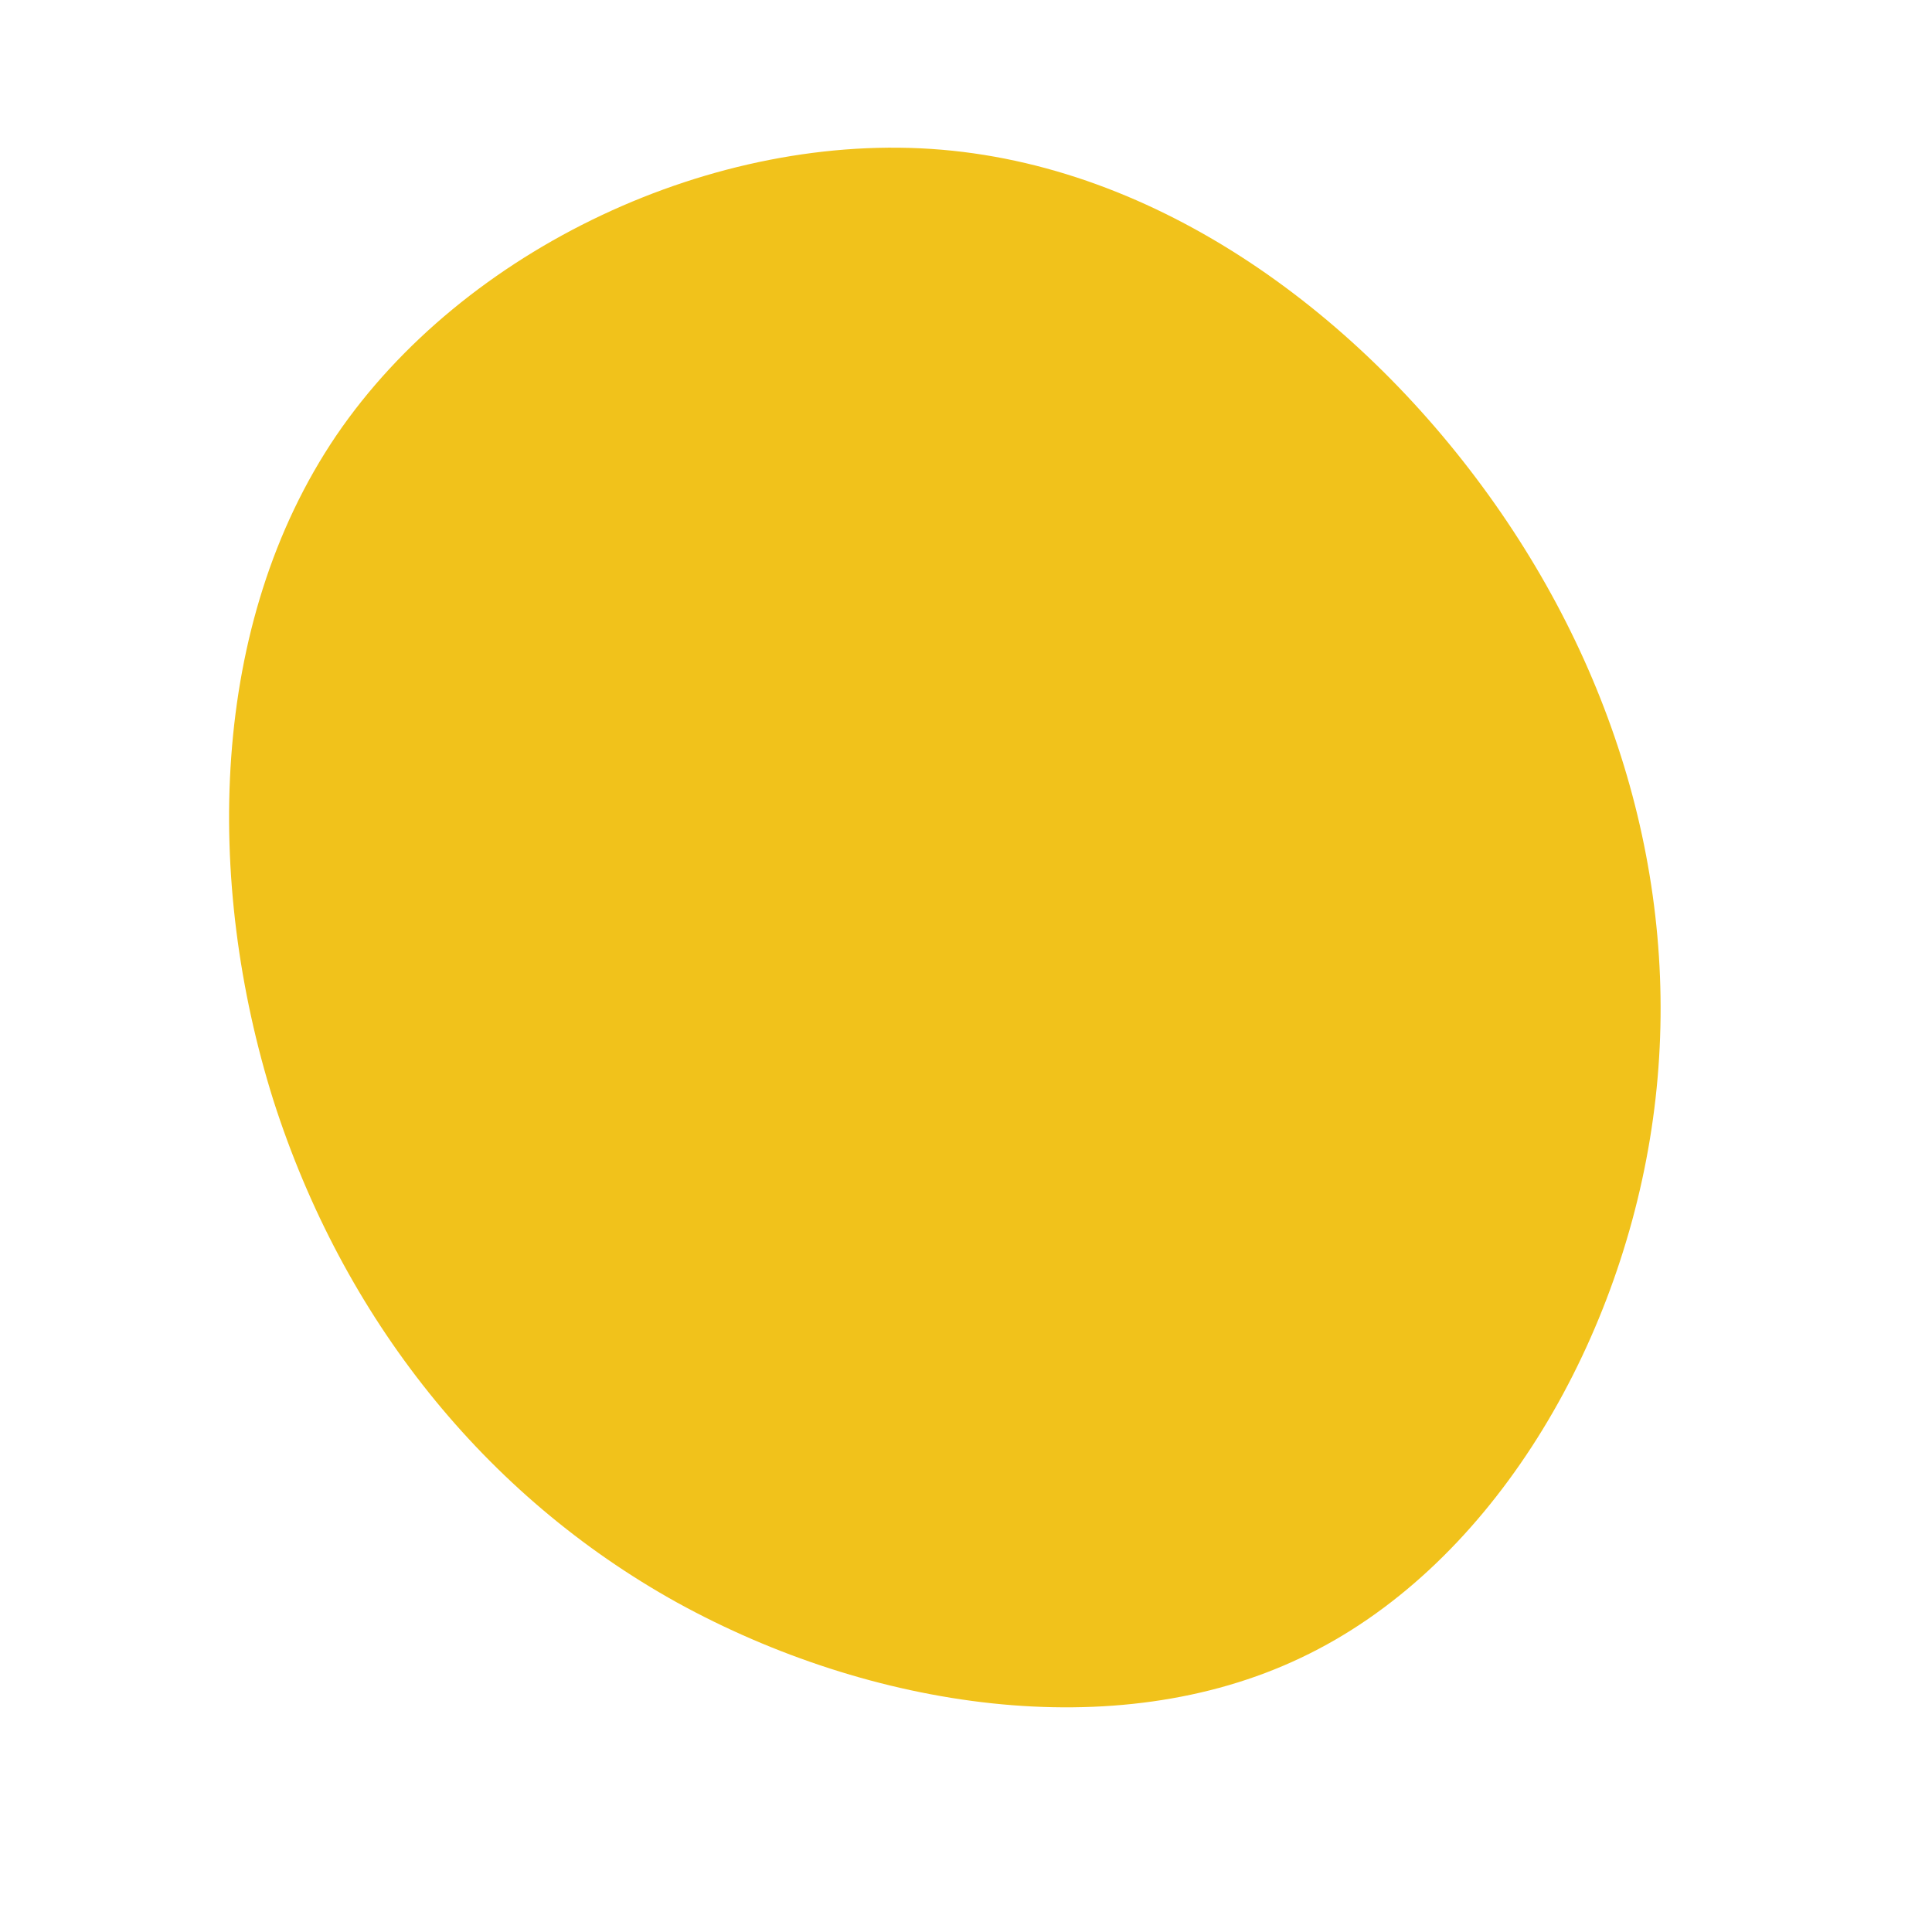
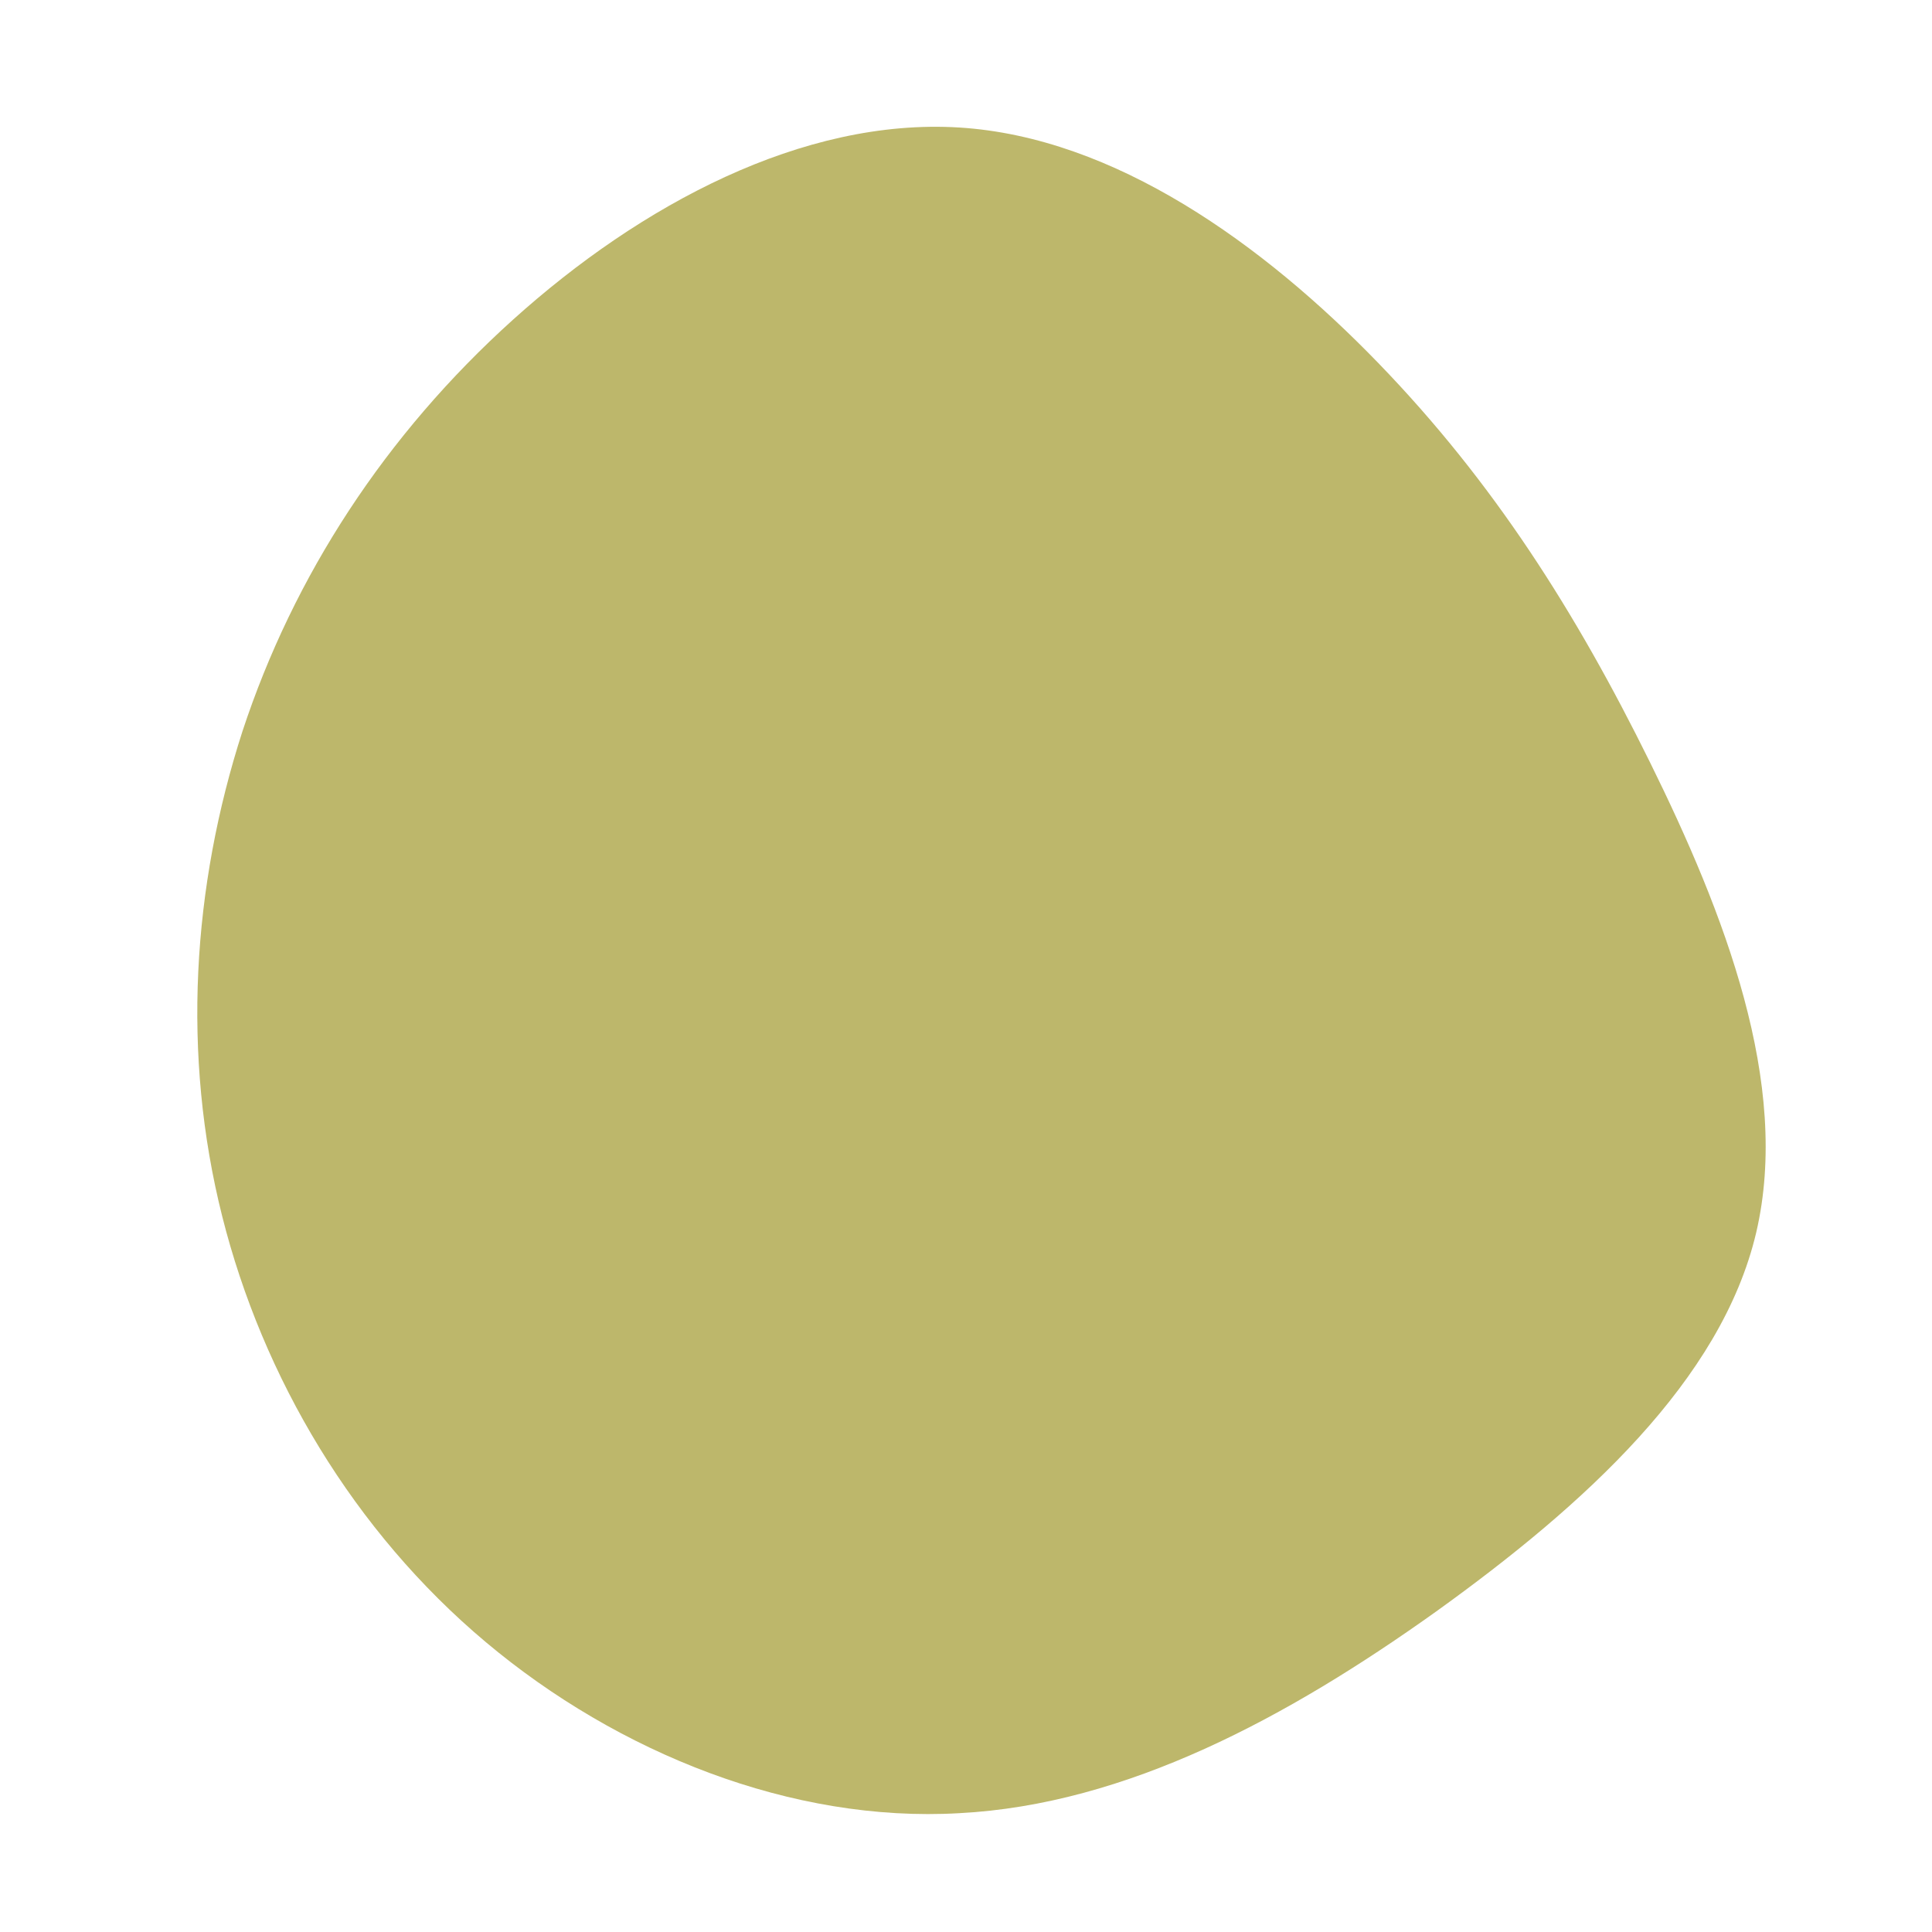
<svg xmlns="http://www.w3.org/2000/svg" viewBox="0 0 200 200">
-   <path fill="#F1C21B" d="M55.4,-46.9C68.8,-27.4,74.5,-4.5,70.8,17.9C67.1,40.4,53.9,62.5,34.7,71.6C15.4,80.8,-9.9,76.9,-29.9,65.9C-49.9,54.8,-64.5,36.4,-71.7,13.9C-78.8,-8.7,-78.4,-35.4,-65.2,-54.9C-52,-74.3,-26,-86.5,-2.5,-84.5C21,-82.5,42,-66.4,55.4,-46.9Z" transform="translate(100 100)" />
+   <path fill="#BDB76B" d="M42.7,-62.4C54.6,-50.1,63.1,-36.7,70.8,-21.1C78.5,-5.5,85.4,12.2,81.8,27.6C78.2,42.9,64,55.8,48.7,66.8C33.3,77.8,16.6,86.8,-0.7,87.7C-18,88.7,-36,81.5,-49.7,70C-63.4,58.5,-72.8,42.6,-77,25.9C-81.2,9.2,-80.1,-8.2,-74.9,-24.3C-69.6,-40.4,-60.1,-55,-46.9,-66.9C-33.7,-78.8,-16.9,-87.8,-0.7,-86.8C15.4,-85.8,30.8,-74.7,42.7,-62.4Z" transform="translate(100 100)" />
</svg>
